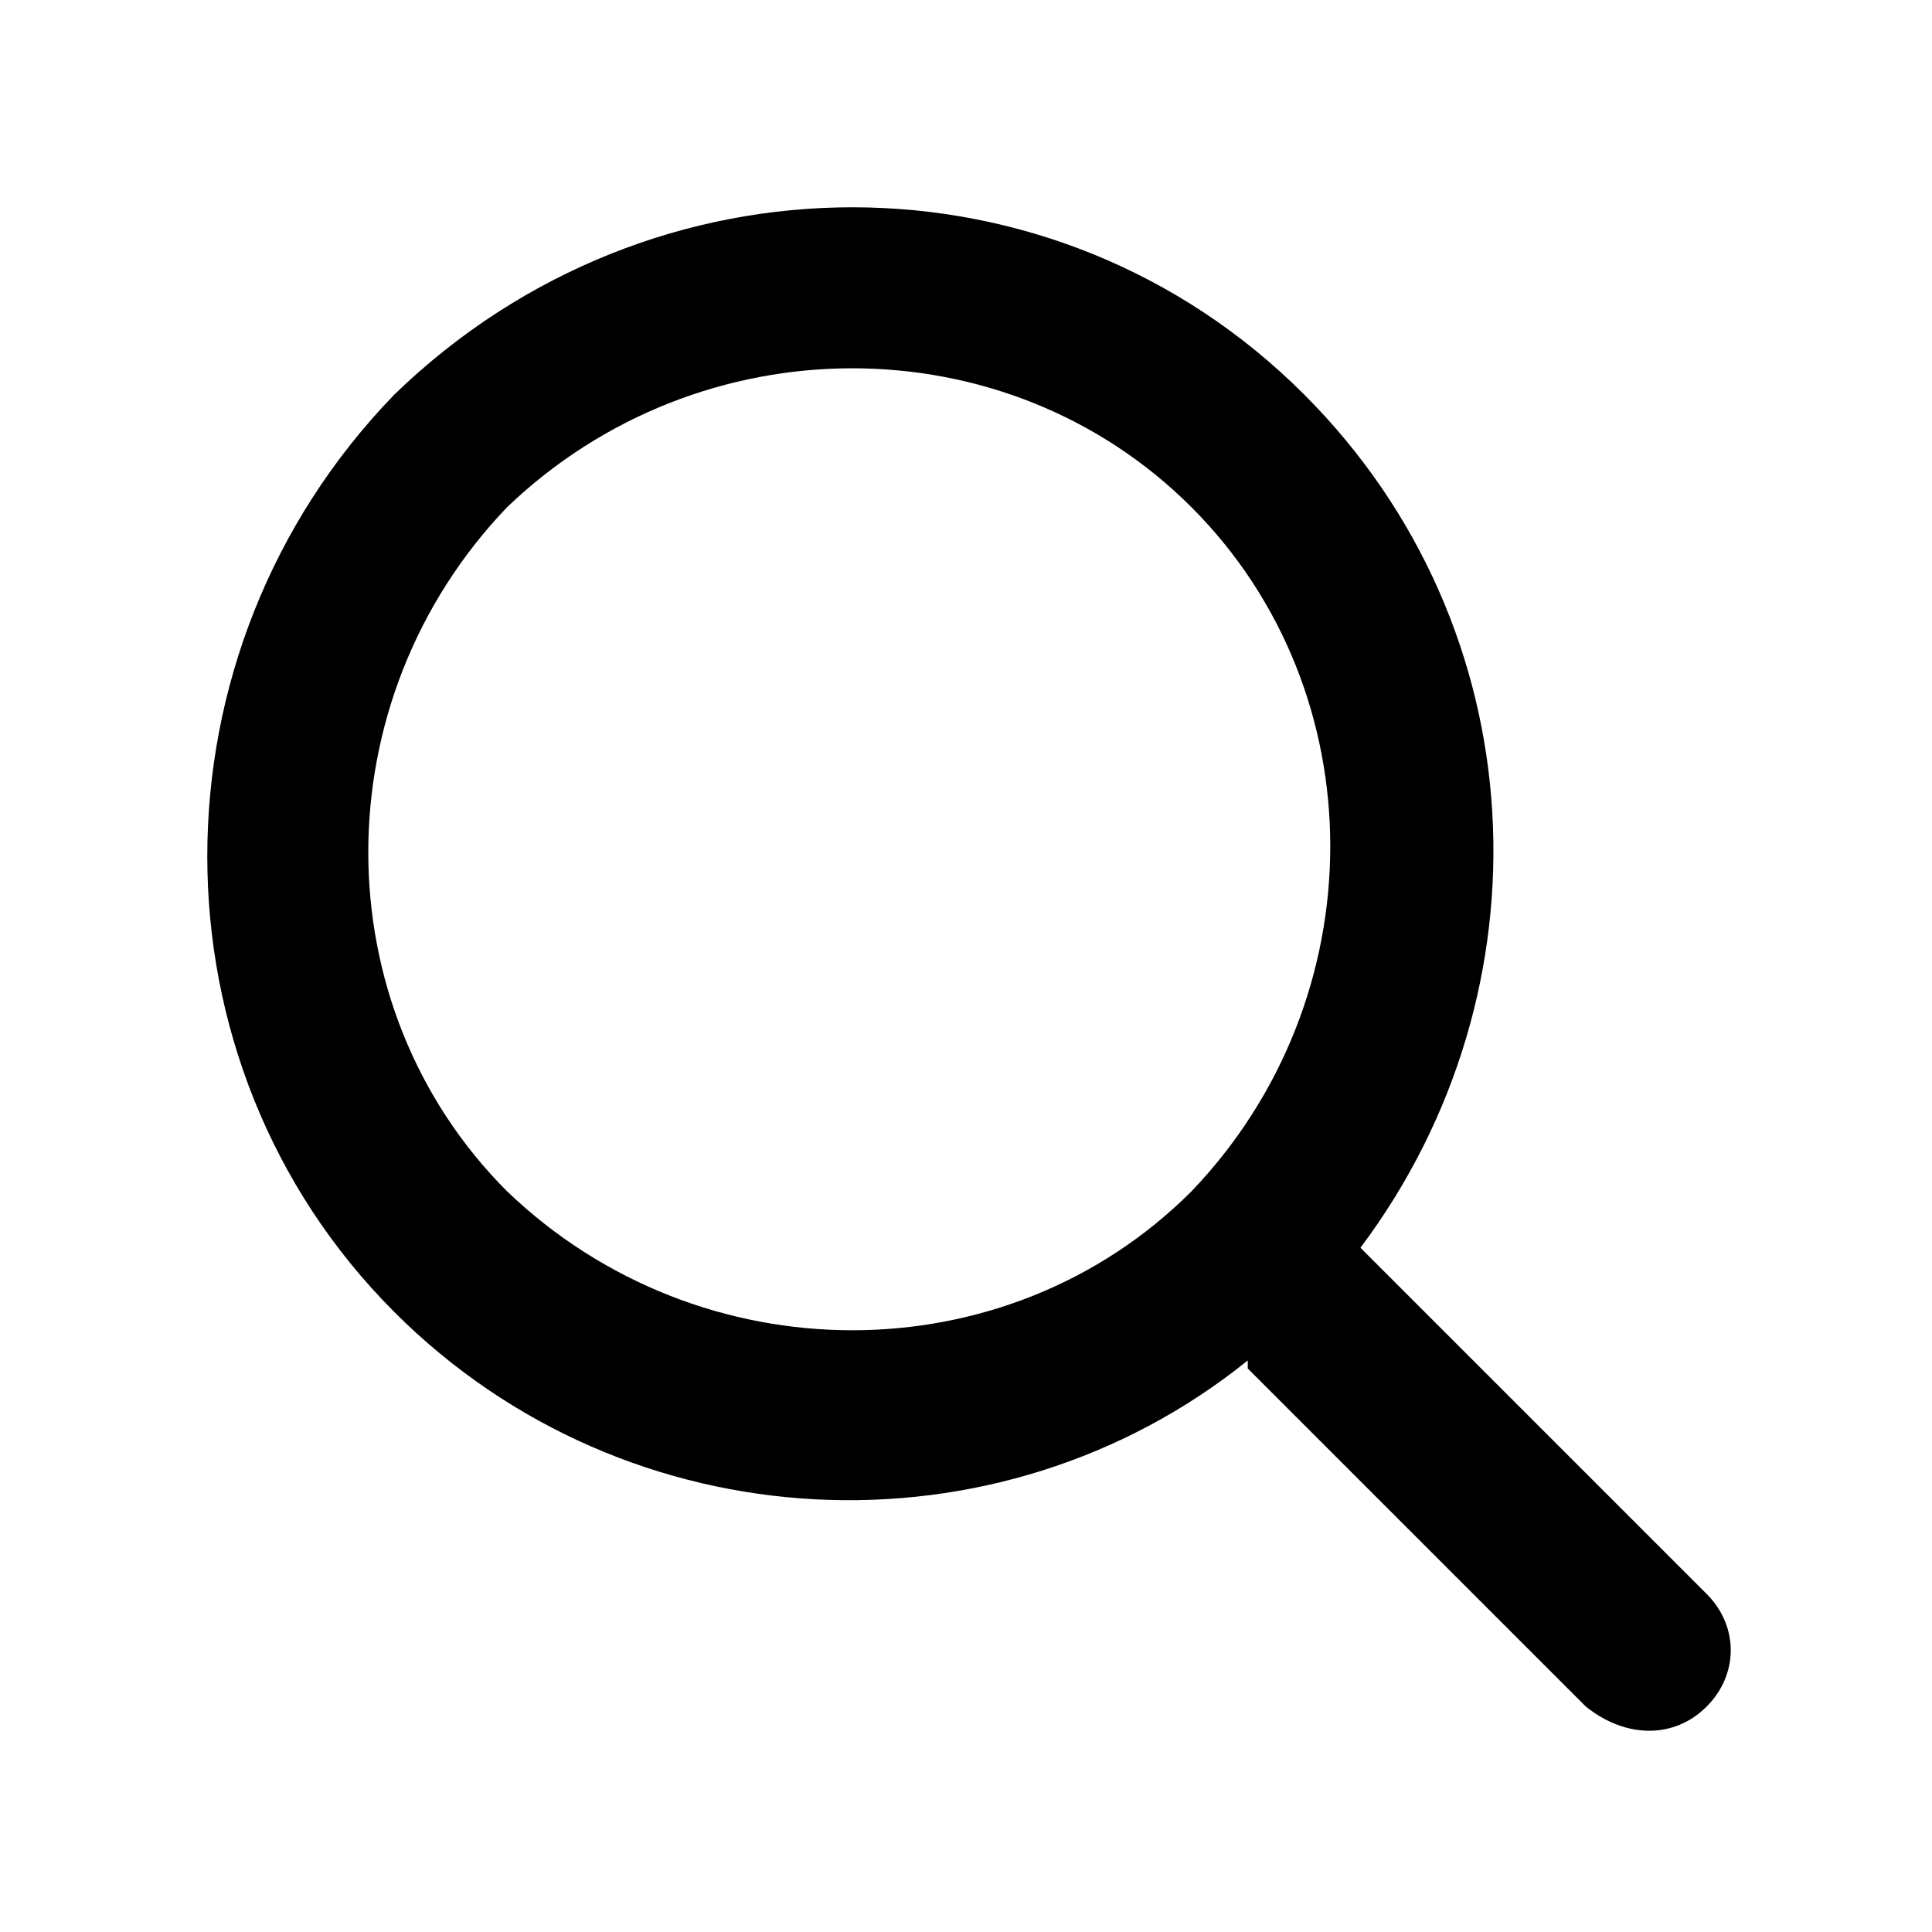
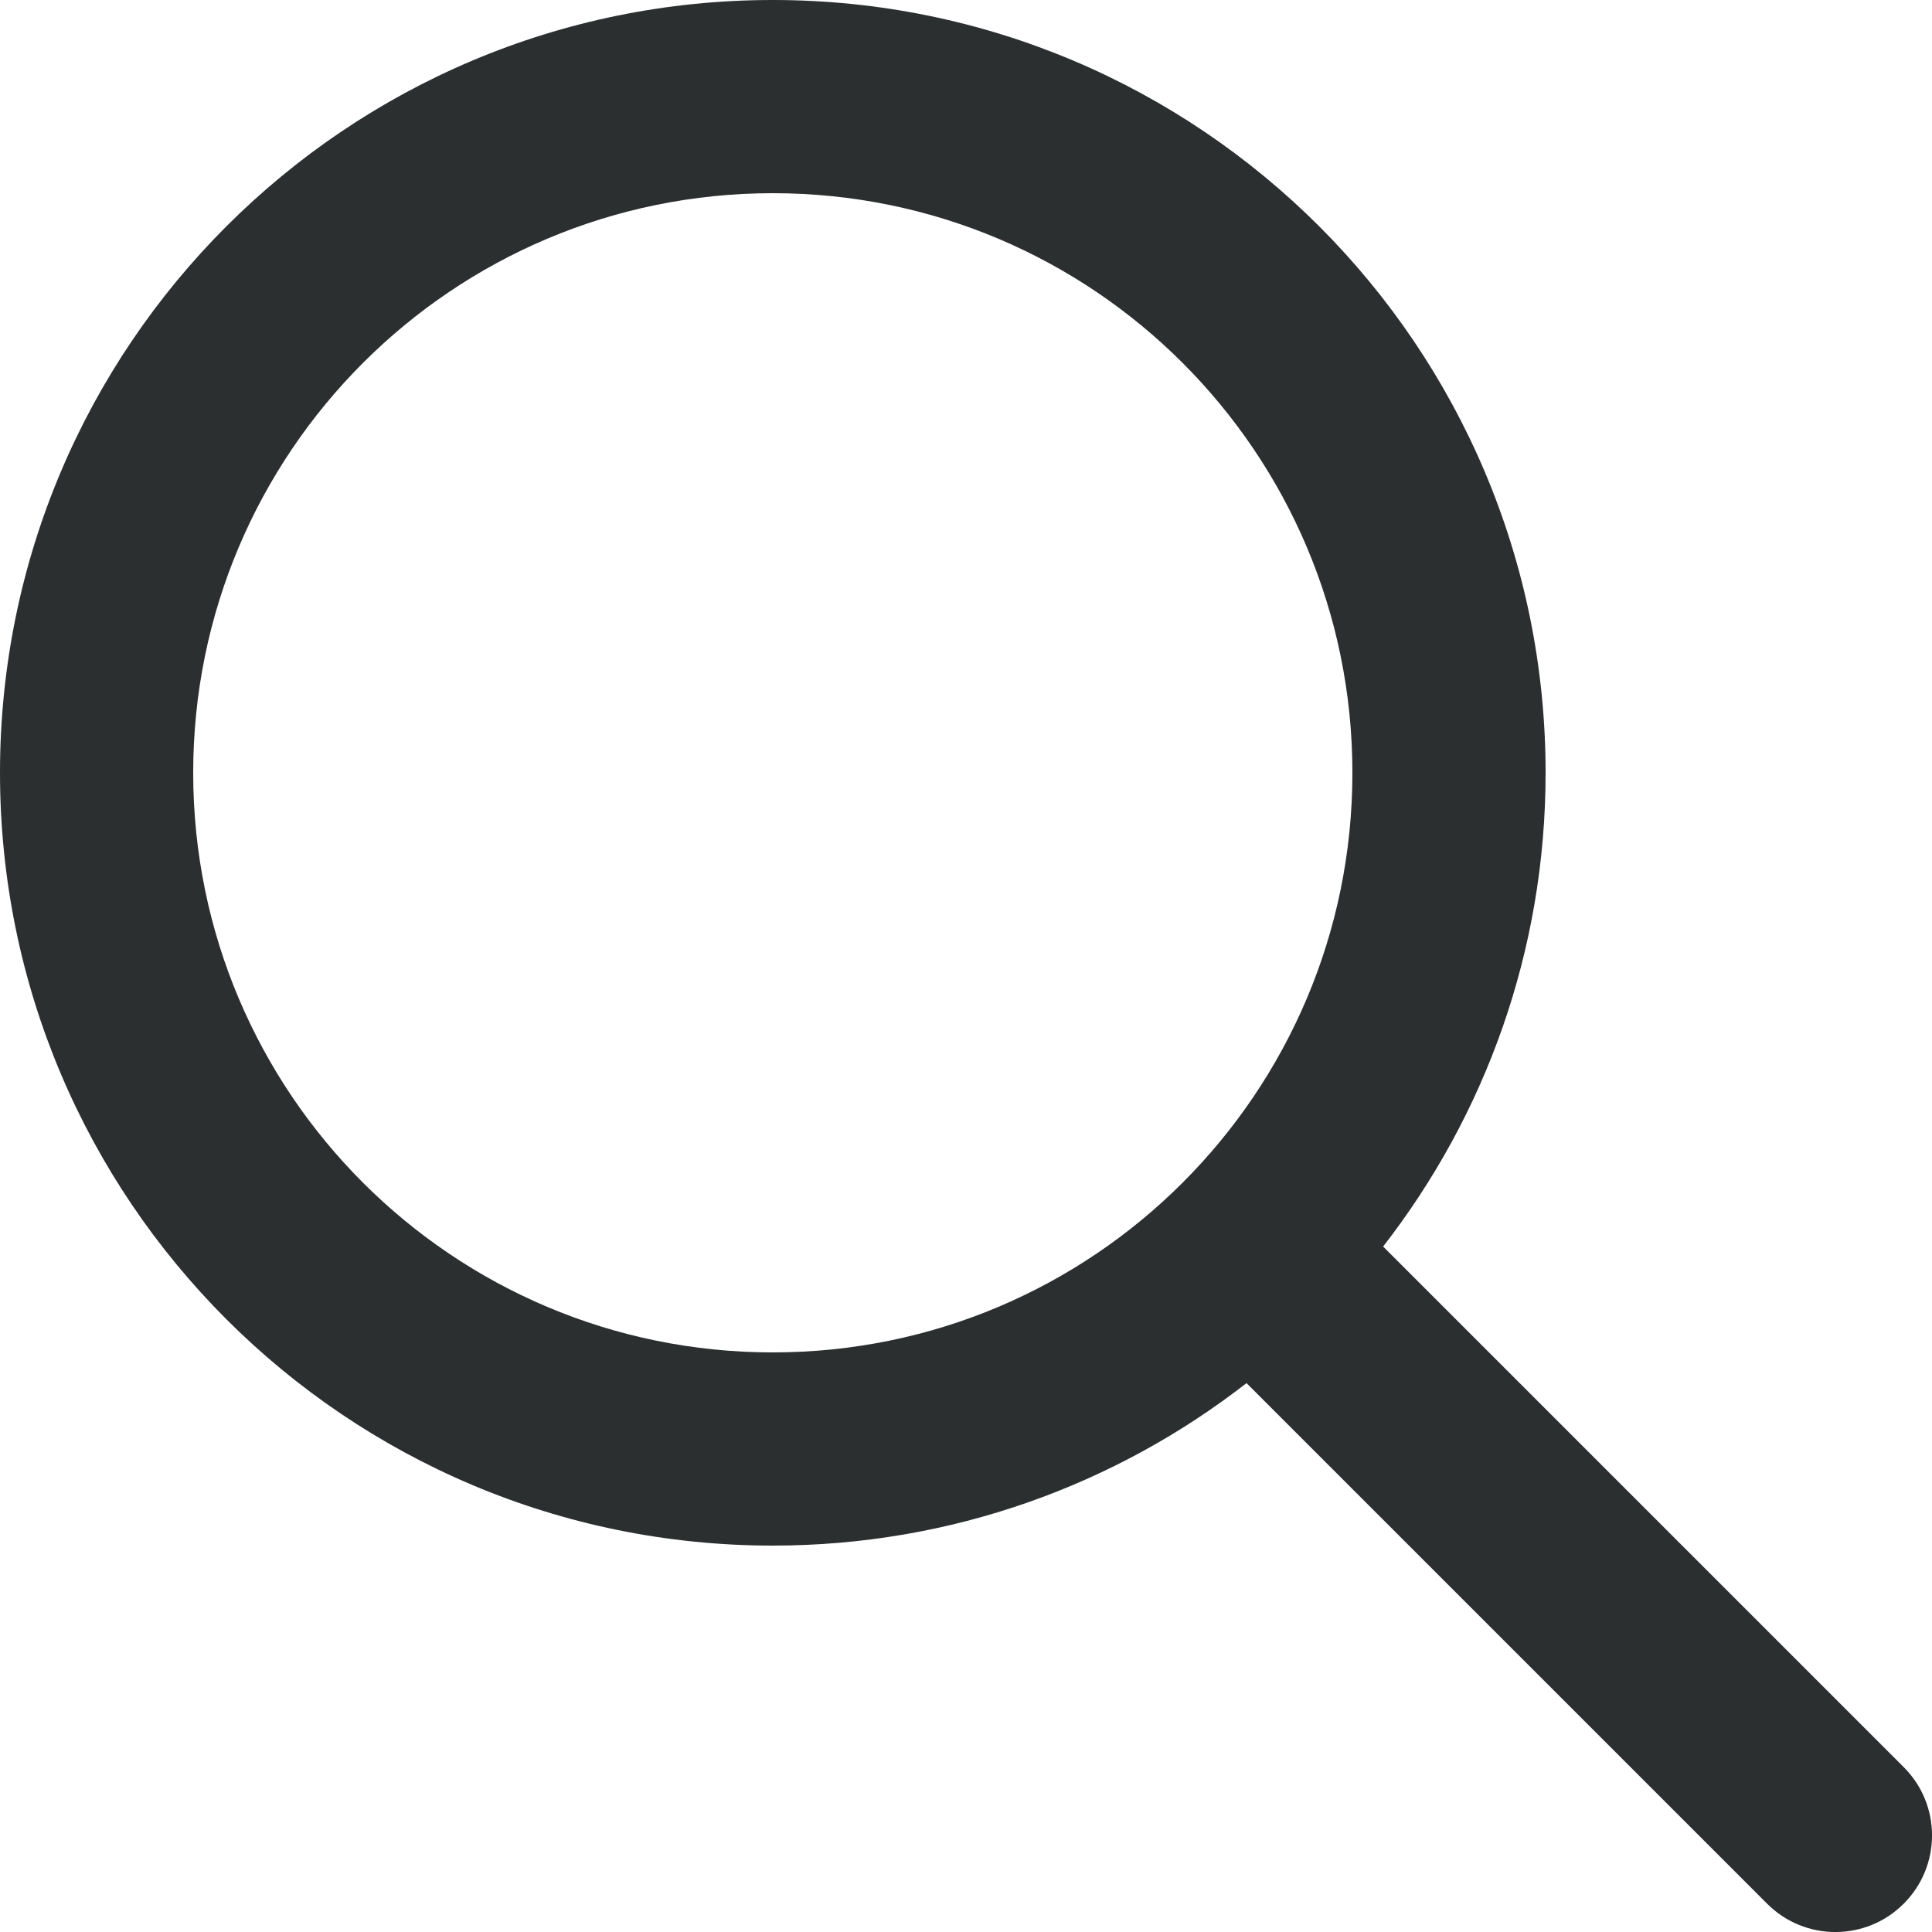
- <svg xmlns="http://www.w3.org/2000/svg" viewBox="0 0 24 24" width="24" height="24">
-   <path d="M16.9,15.5c2.4-3.2,2.2-7.7-0.7-10.6c-3.1-3.1-8.1-3.1-11.3,0c-3.1,3.2-3.1,8.3,0,11.4     c2.9,2.9,7.5,3.1,10.6,0.6c0,0.1,0,0.1,0,0.1l4.2,4.2c0.5,0.4,1.1,0.4,1.5,0c0.4-0.4,0.4-1,0-1.4L16.9,15.5     C16.9,15.5,16.9,15.5,16.9,15.5L16.9,15.5z M14.8,6.3c2.3,2.3,2.3,6.1,0,8.5c-2.3,2.3-6.1,2.3-8.5,0C4,12.5,4,8.7,6.3,6.3     C8.7,4,12.5,4,14.8,6.3z" />
+ <svg xmlns="http://www.w3.org/2000/svg" width="20" height="20" viewBox="0 0 20 20" fill="none">
+   <path fill-rule="evenodd" clip-rule="evenodd" d="M19.707 19.707C19.317 20.098 18.683 20.098 18.293 19.707L12.904 14.318C11.55 15.371 9.849 16 8 16C3.582 16 0 12.418 0 8C0 3.582 3.582 0 8 0C12.418 0 16 3.582 16 8C16 9.849 15.371 11.55 14.318 12.904L19.707 18.293C20.098 18.683 20.098 19.317 19.707 19.707ZM8 14C11.314 14 14 11.314 14 8C14 4.686 11.314 2 8 2C4.686 2 2 4.686 2 8C2 11.314 4.686 14 8 14Z" fill="#2C2F2F" />
</svg>
